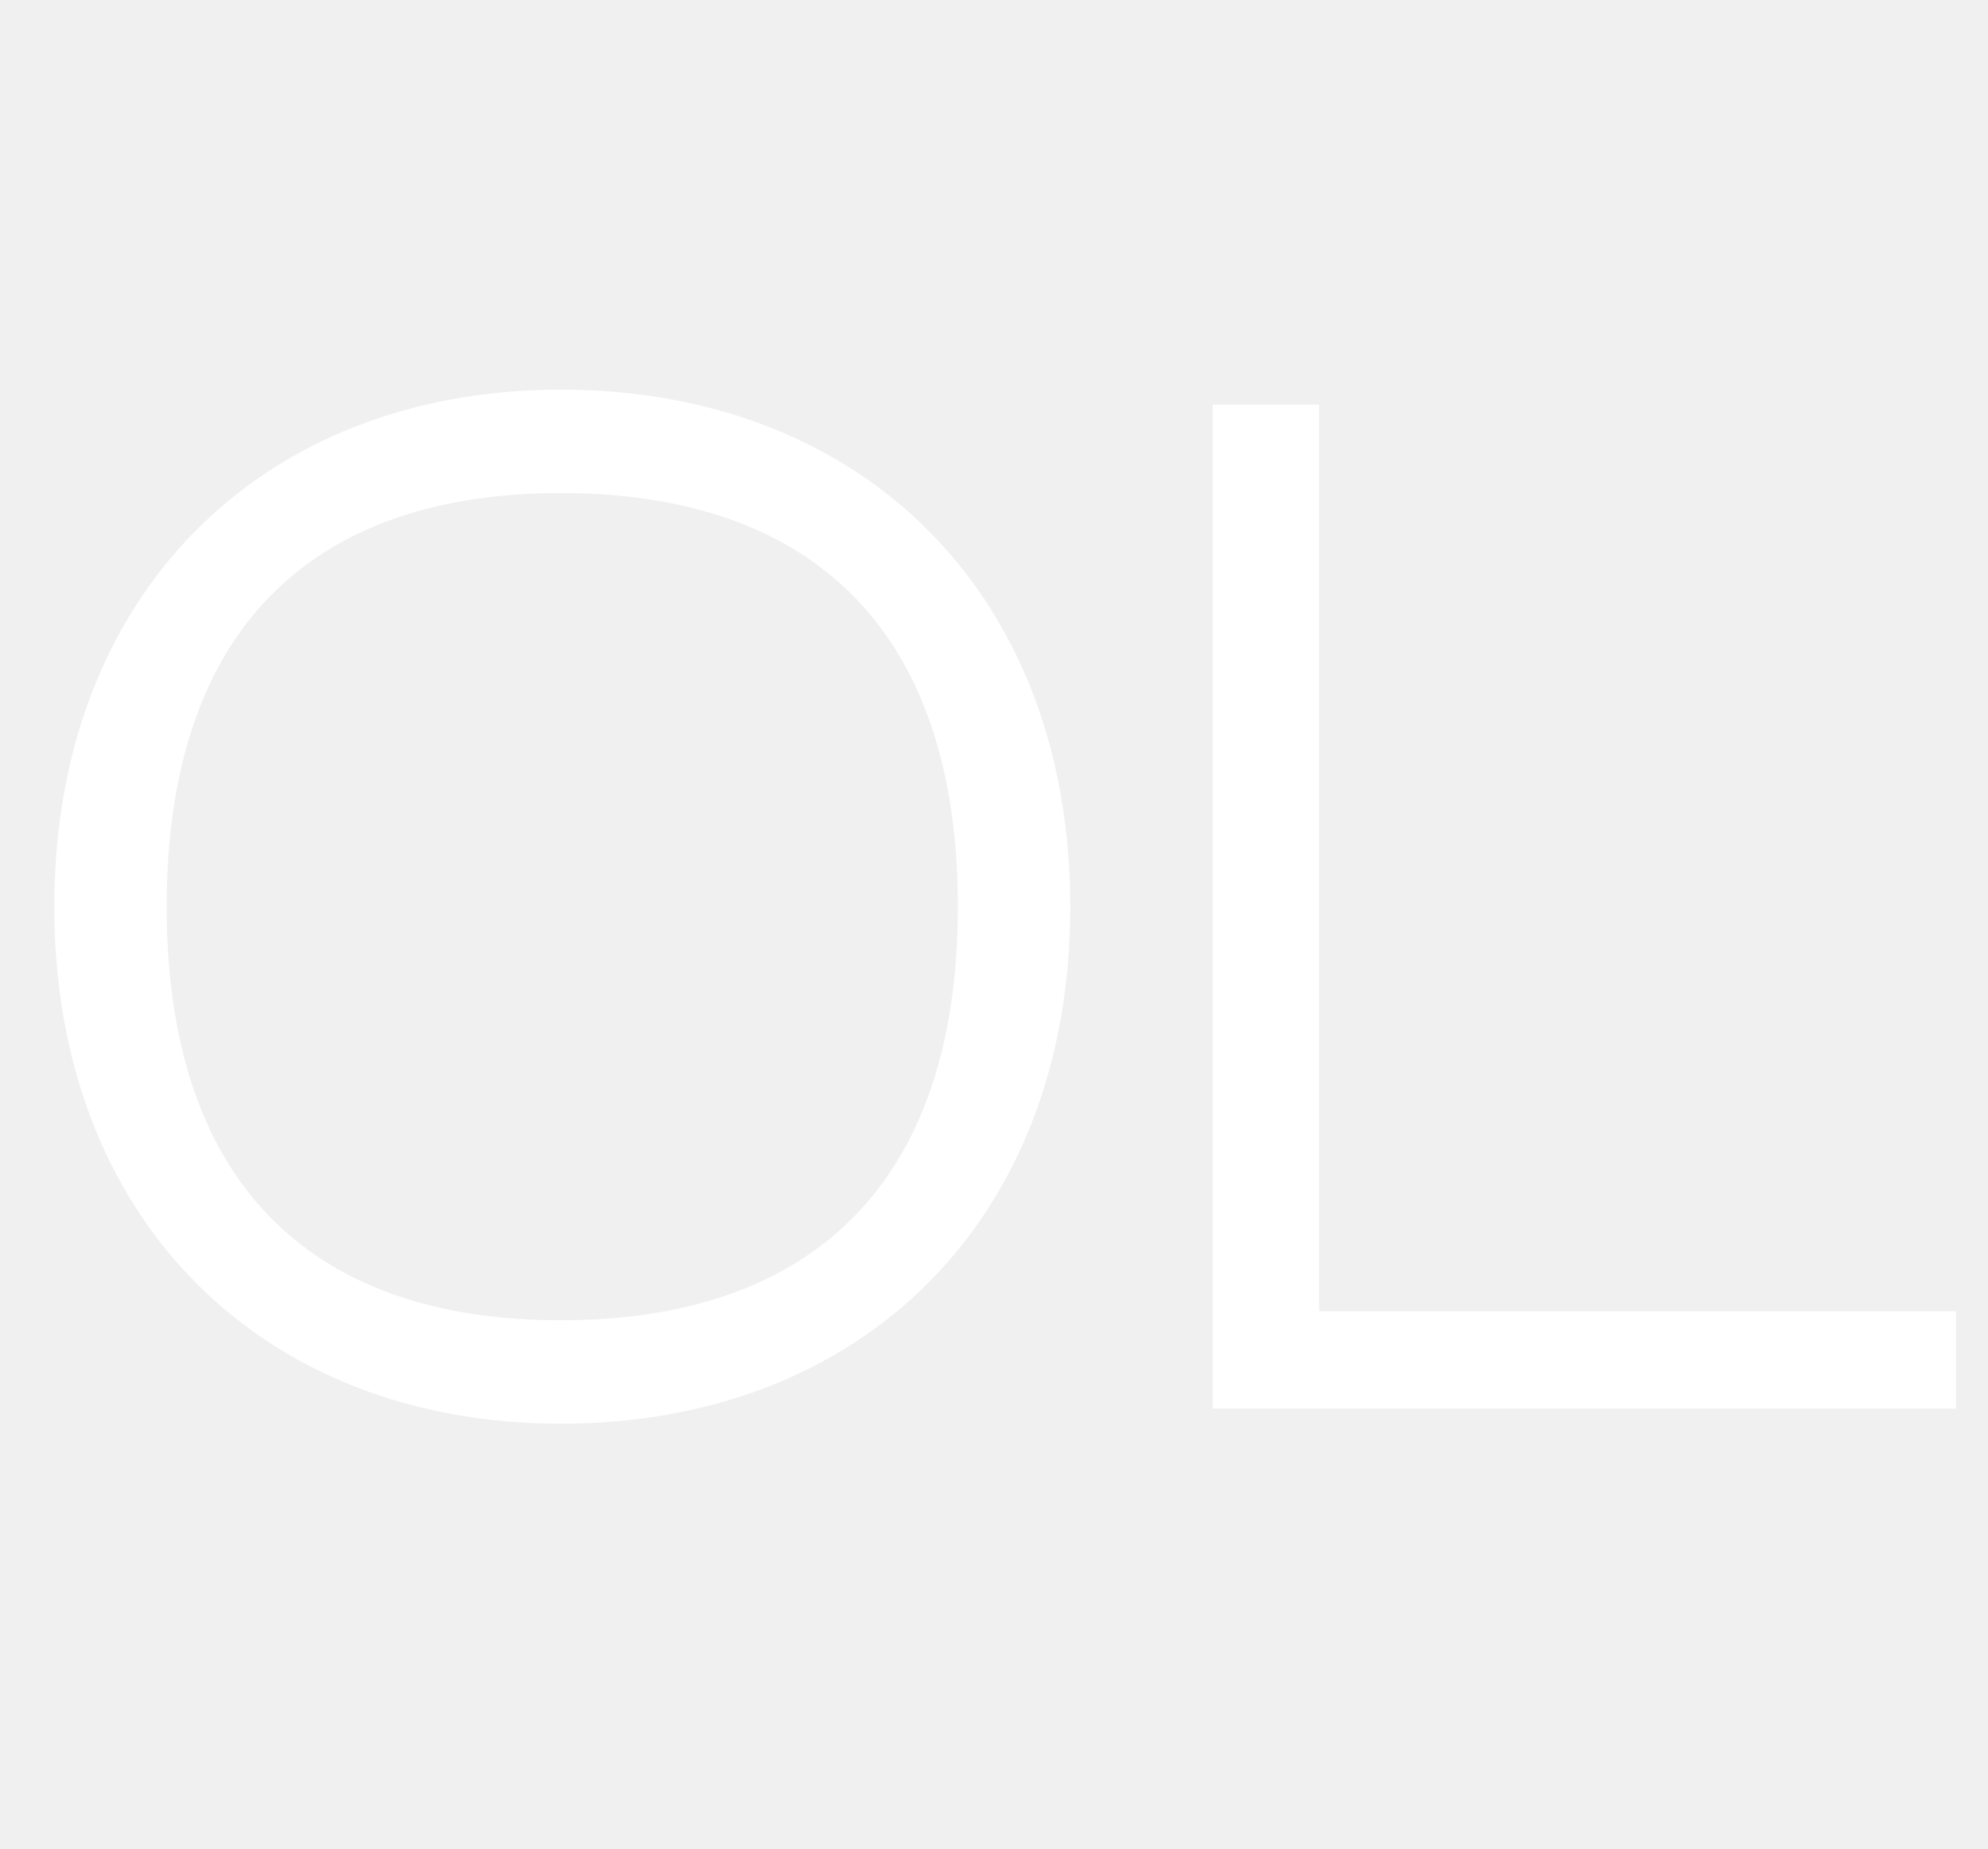
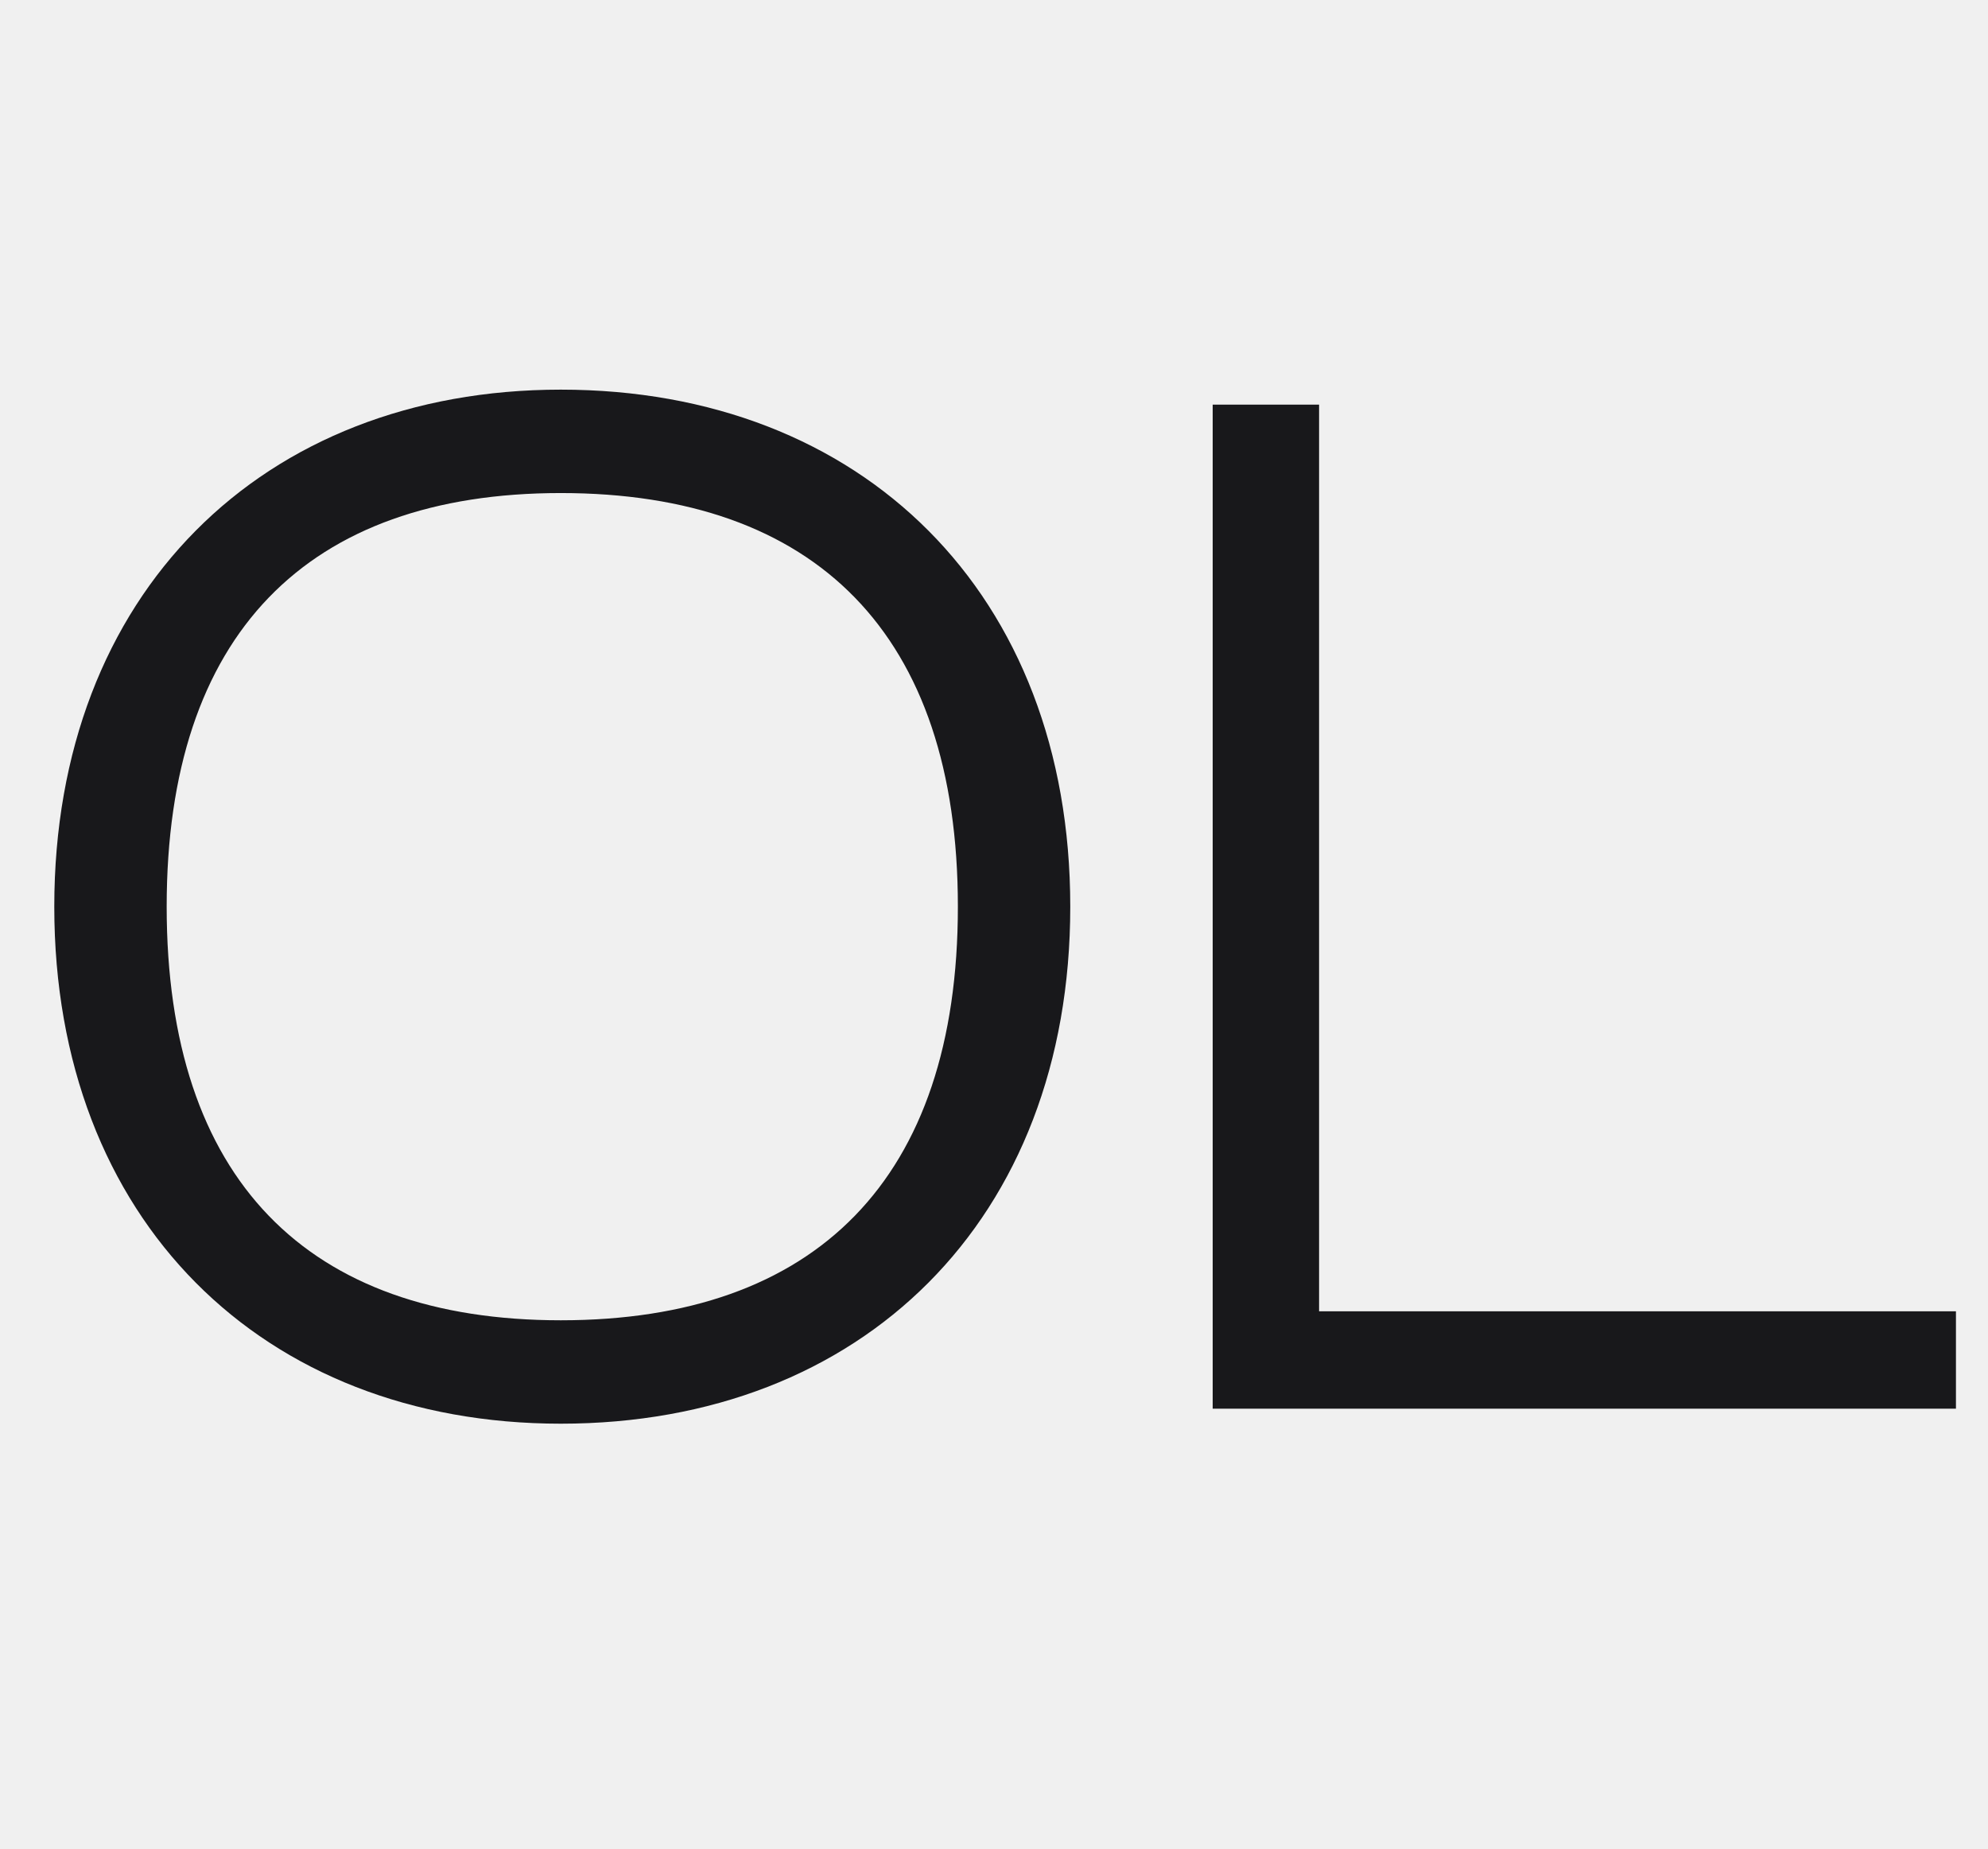
<svg xmlns="http://www.w3.org/2000/svg" width="199" height="185" viewBox="0 0 199 185" fill="none">
-   <path d="M56.134 142.5C26.284 142.5 5.434 122.1 5.434 90.75C5.434 59.4 26.284 39 56.134 39C86.284 39 107.134 59.4 107.134 90.75C107.134 122.1 86.284 142.5 56.134 142.5ZM56.134 132.15C81.634 132.15 95.884 118.05 95.884 90.75C95.884 63.45 81.634 49.35 56.134 49.35C30.784 49.35 16.684 63.45 16.684 90.75C16.684 118.05 30.784 132.15 56.134 132.15ZM195.791 141H121.391V40.5H132.041V131.25H195.791V141Z" fill="white" />
+   <path d="M56.134 142.5C26.284 142.5 5.434 122.1 5.434 90.75C5.434 59.4 26.284 39 56.134 39C86.284 39 107.134 59.4 107.134 90.75C107.134 122.1 86.284 142.5 56.134 142.5ZM56.134 132.15C81.634 132.15 95.884 118.05 95.884 90.75C95.884 63.45 81.634 49.35 56.134 49.35C30.784 49.35 16.684 63.45 16.684 90.75C16.684 118.05 30.784 132.15 56.134 132.15ZM195.791 141H121.391V40.5H132.041V131.25H195.791V141Z" fill="#18181b" />
</svg>
